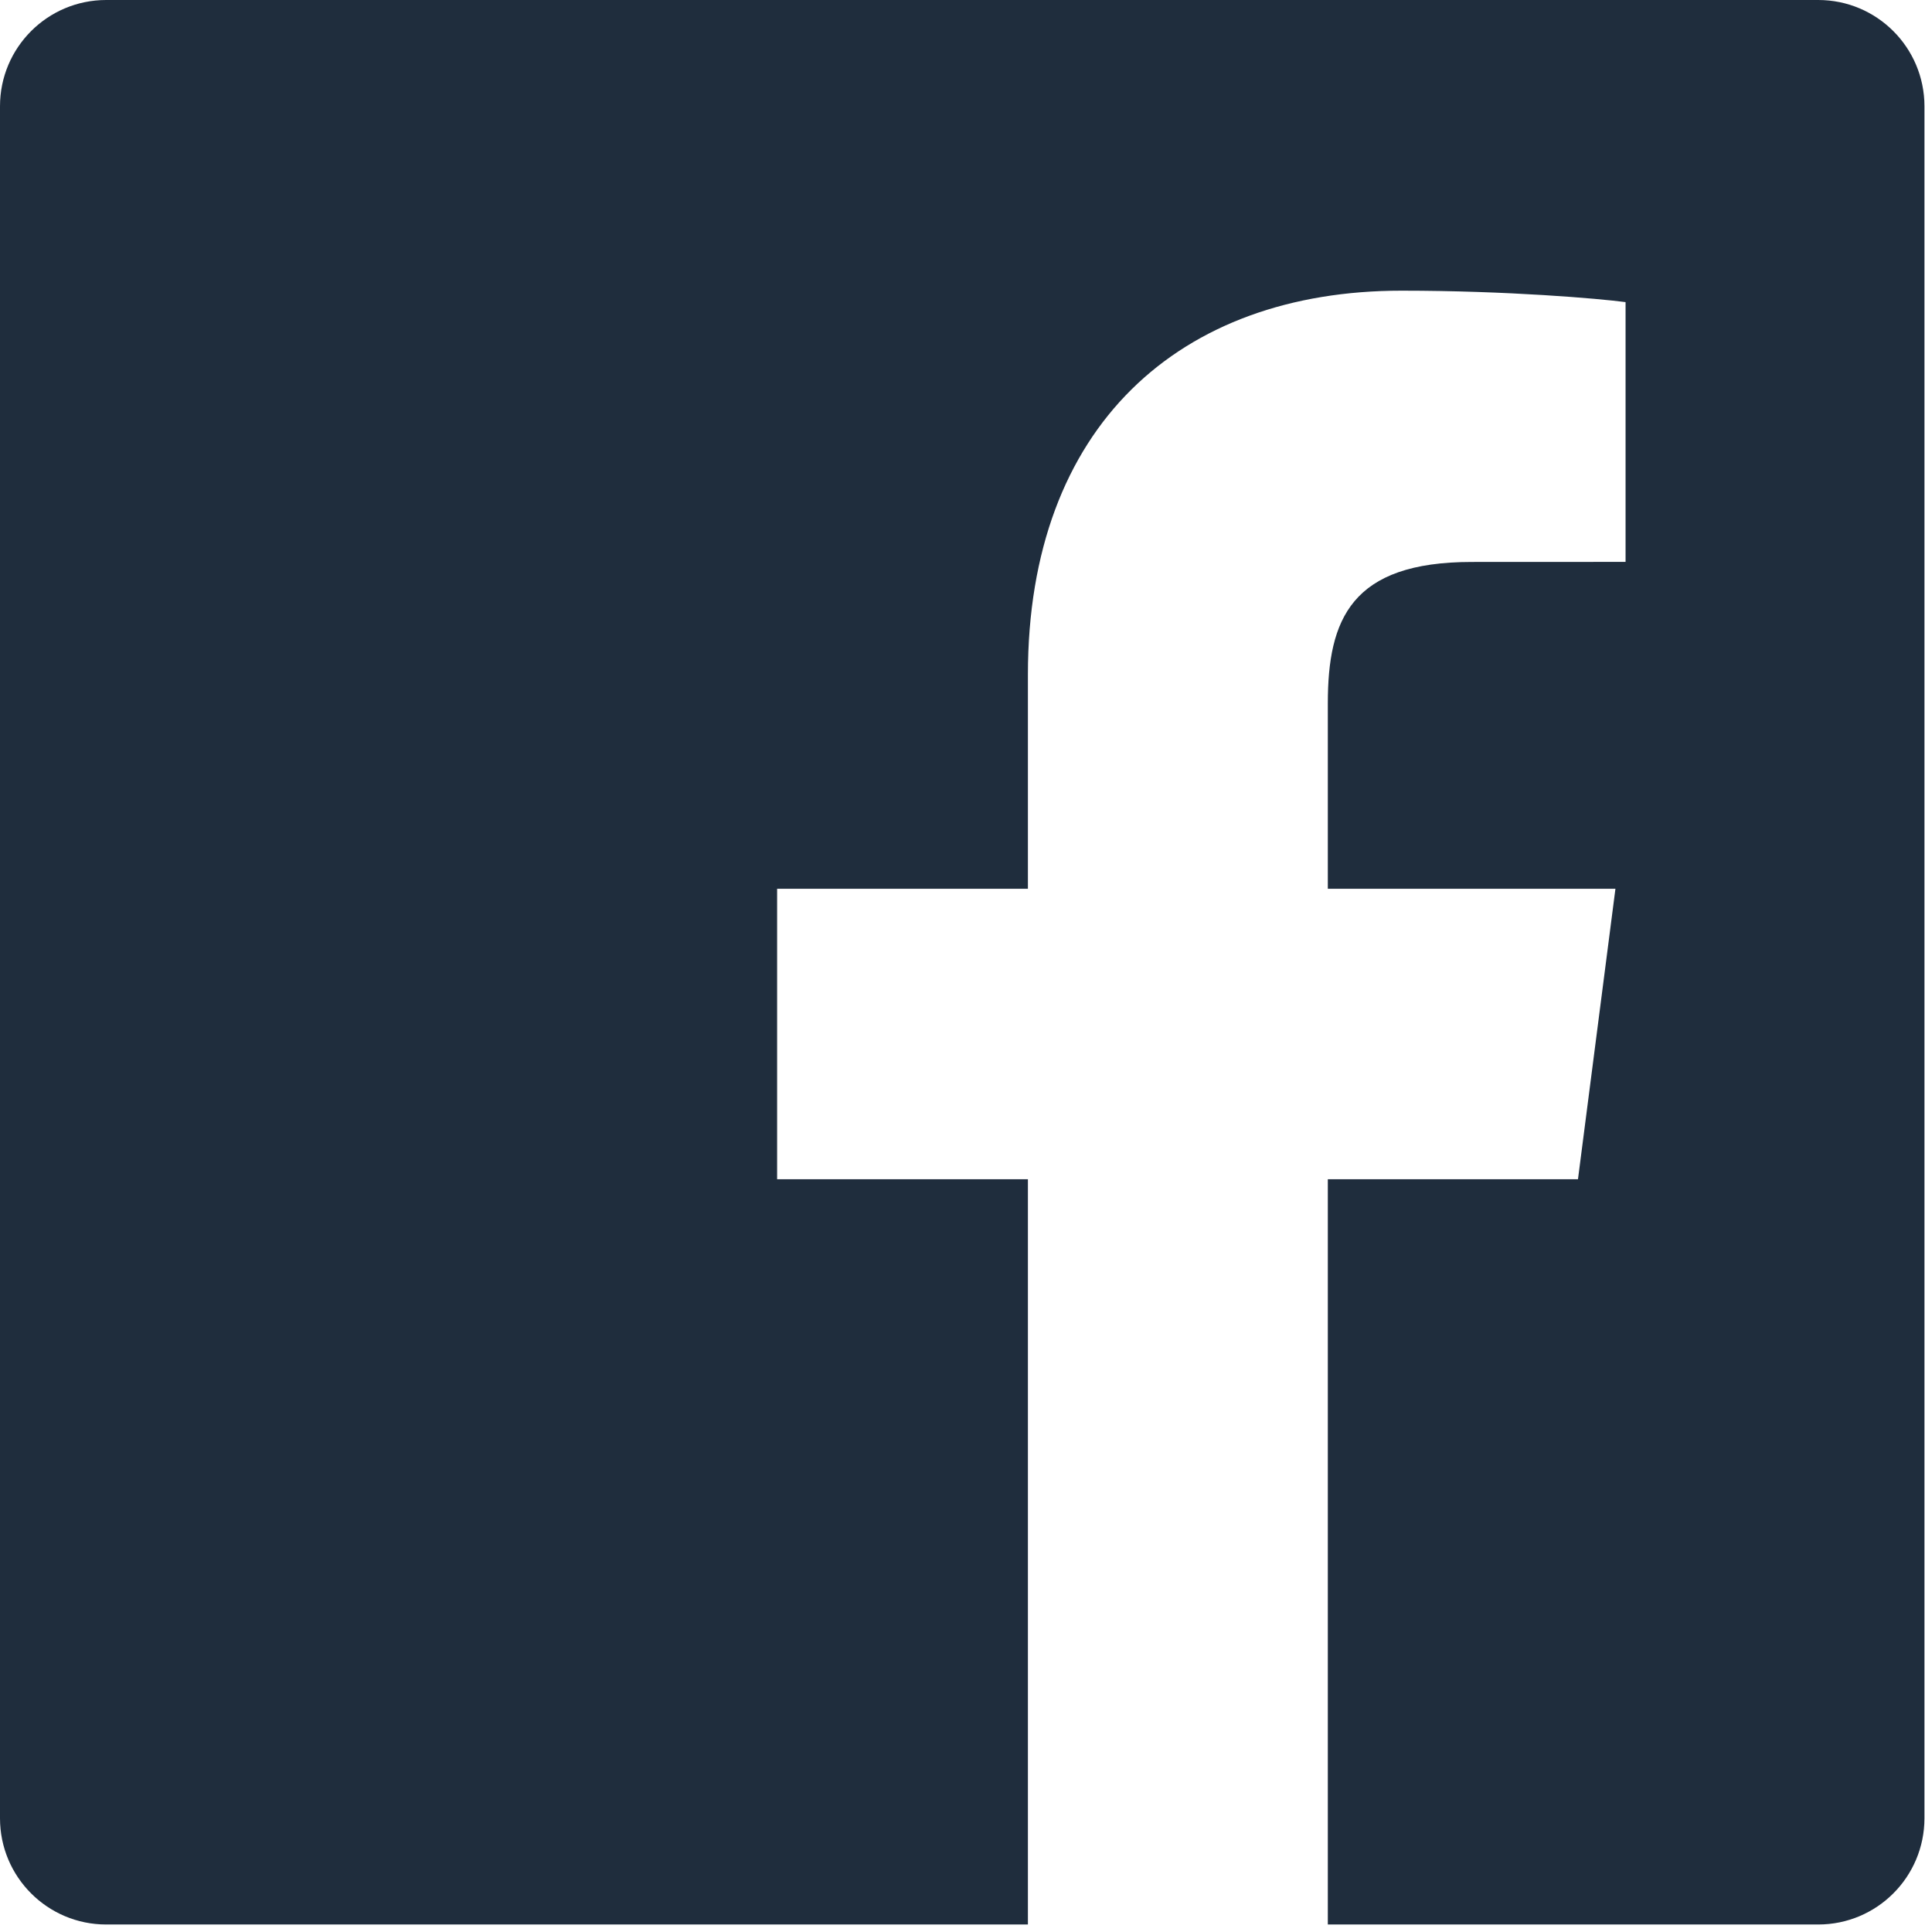
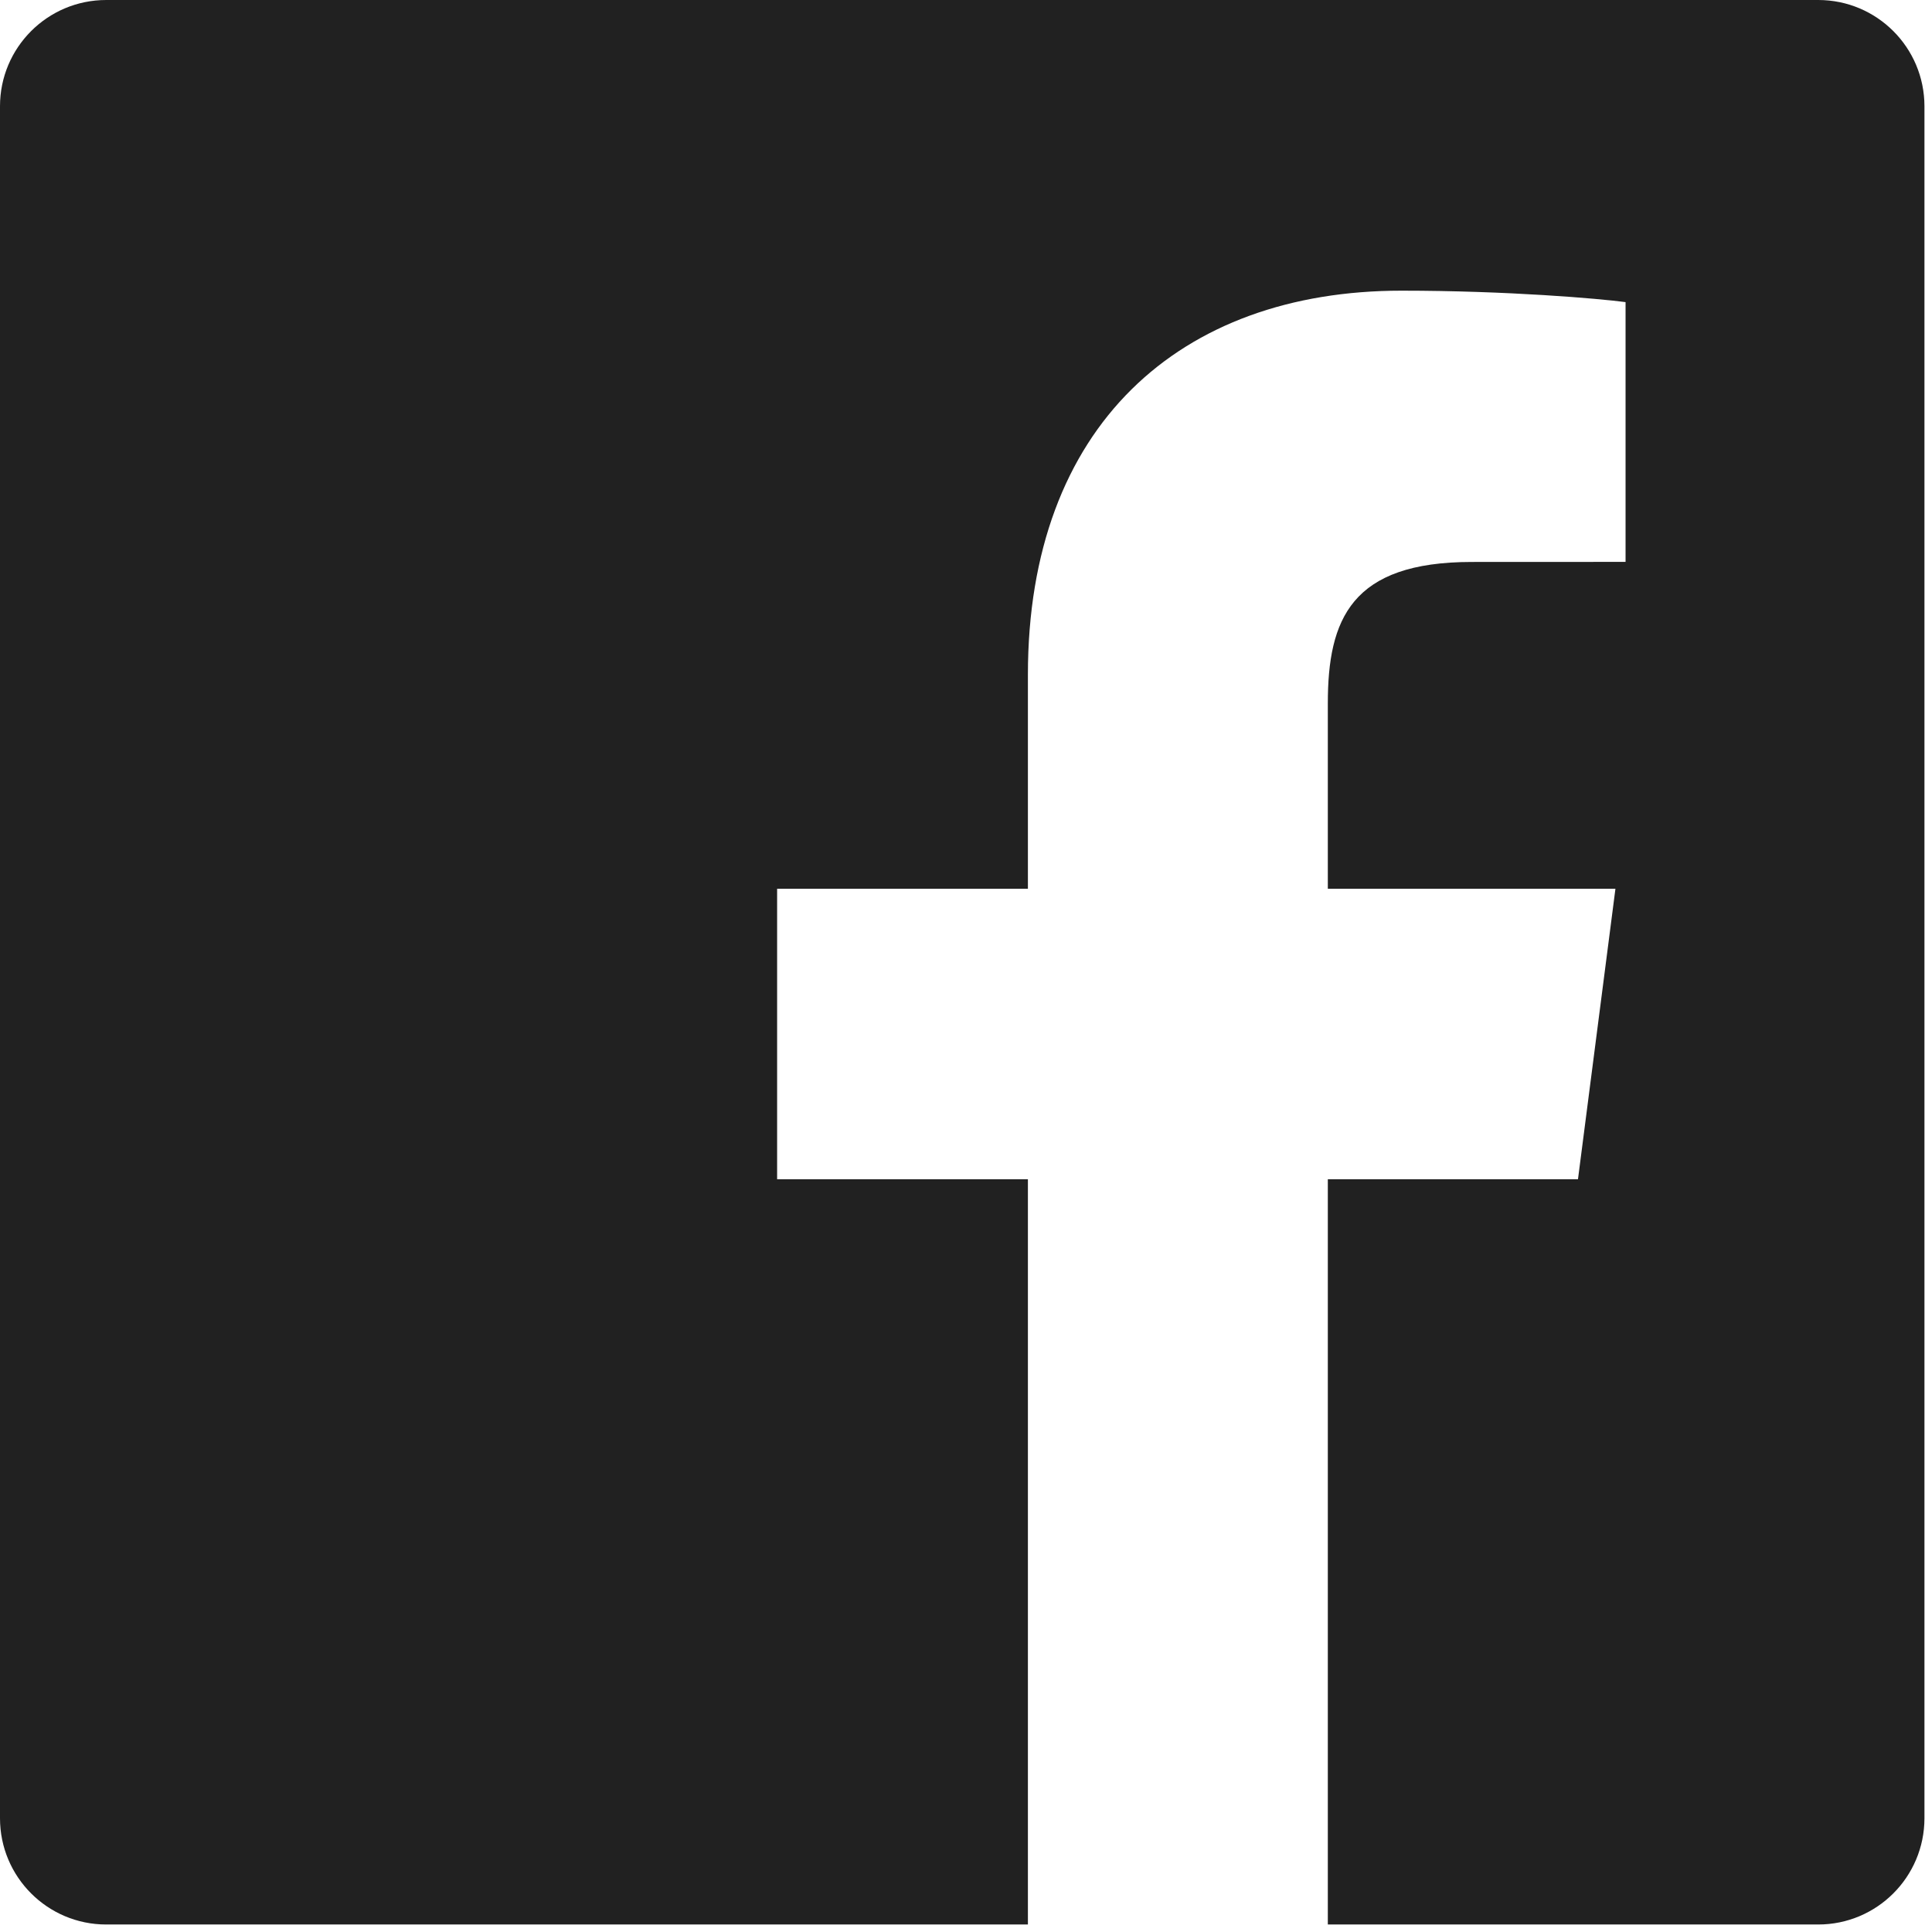
<svg xmlns="http://www.w3.org/2000/svg" width="256" height="257" viewBox="0 0 256 257" fill="none">
-   <path fill-rule="evenodd" clip-rule="evenodd" d="M256 241.873C256 249.675 249.673 256.002 241.871 256.002H176.635V156.865H209.912L214.894 118.229H176.635V93.562C176.635 82.376 179.741 74.753 195.783 74.753L216.242 74.744V40.188C212.703 39.718 200.558 38.666 186.43 38.666C156.932 38.666 136.738 56.671 136.738 89.737V118.229H103.377V156.865H136.738V256.002H14.129C6.324 256.002 0 249.675 0 241.873V14.13C0 6.325 6.324 0 14.129 0H241.871C249.673 0 256 6.325 256 14.13V241.873Z" fill="#1F2D3D" />
+   <path fill-rule="evenodd" clip-rule="evenodd" d="M256 241.873C256 249.675 249.673 256.002 241.871 256.002H176.635V156.865H209.912L214.894 118.229H176.635V93.562C176.635 82.376 179.741 74.753 195.783 74.753L216.242 74.744V40.188C212.703 39.718 200.558 38.666 186.43 38.666C156.932 38.666 136.738 56.671 136.738 89.737V118.229H103.377V156.865H136.738V256.002H14.129C6.324 256.002 0 249.675 0 241.873V14.13C0 6.325 6.324 0 14.129 0H241.871C249.673 0 256 6.325 256 14.13V241.873Z" fill="#212121" />
</svg>
